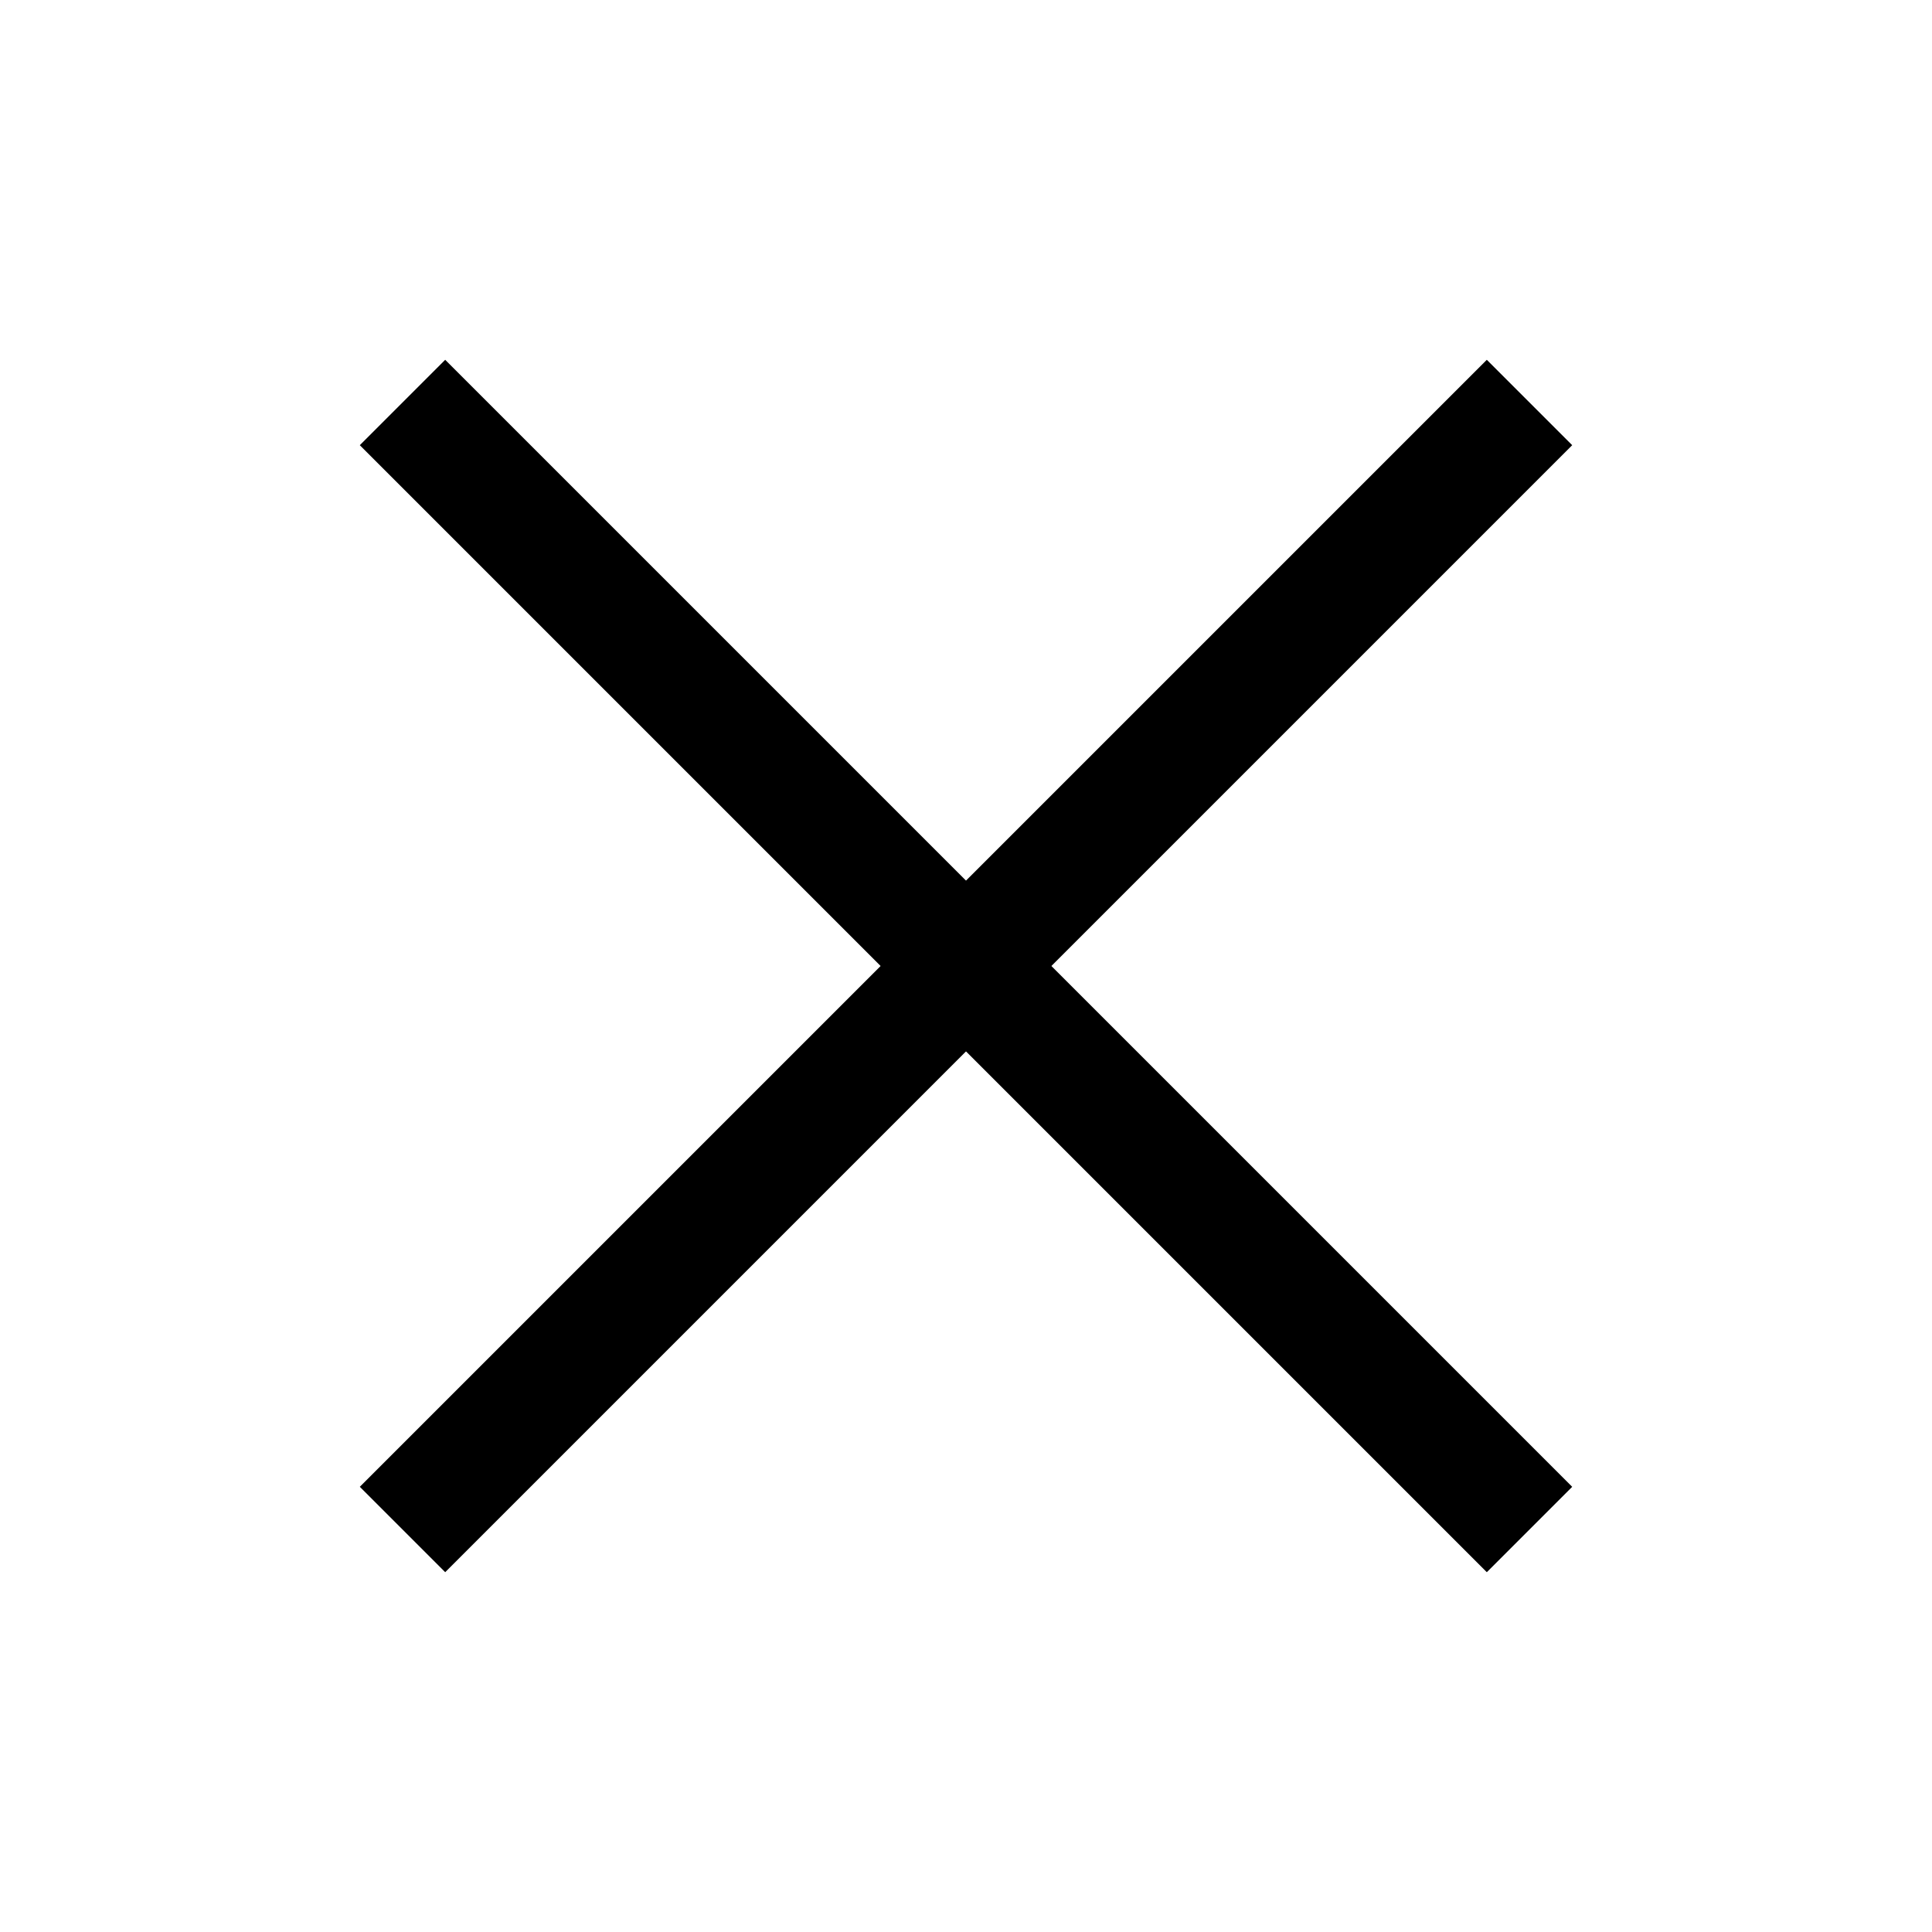
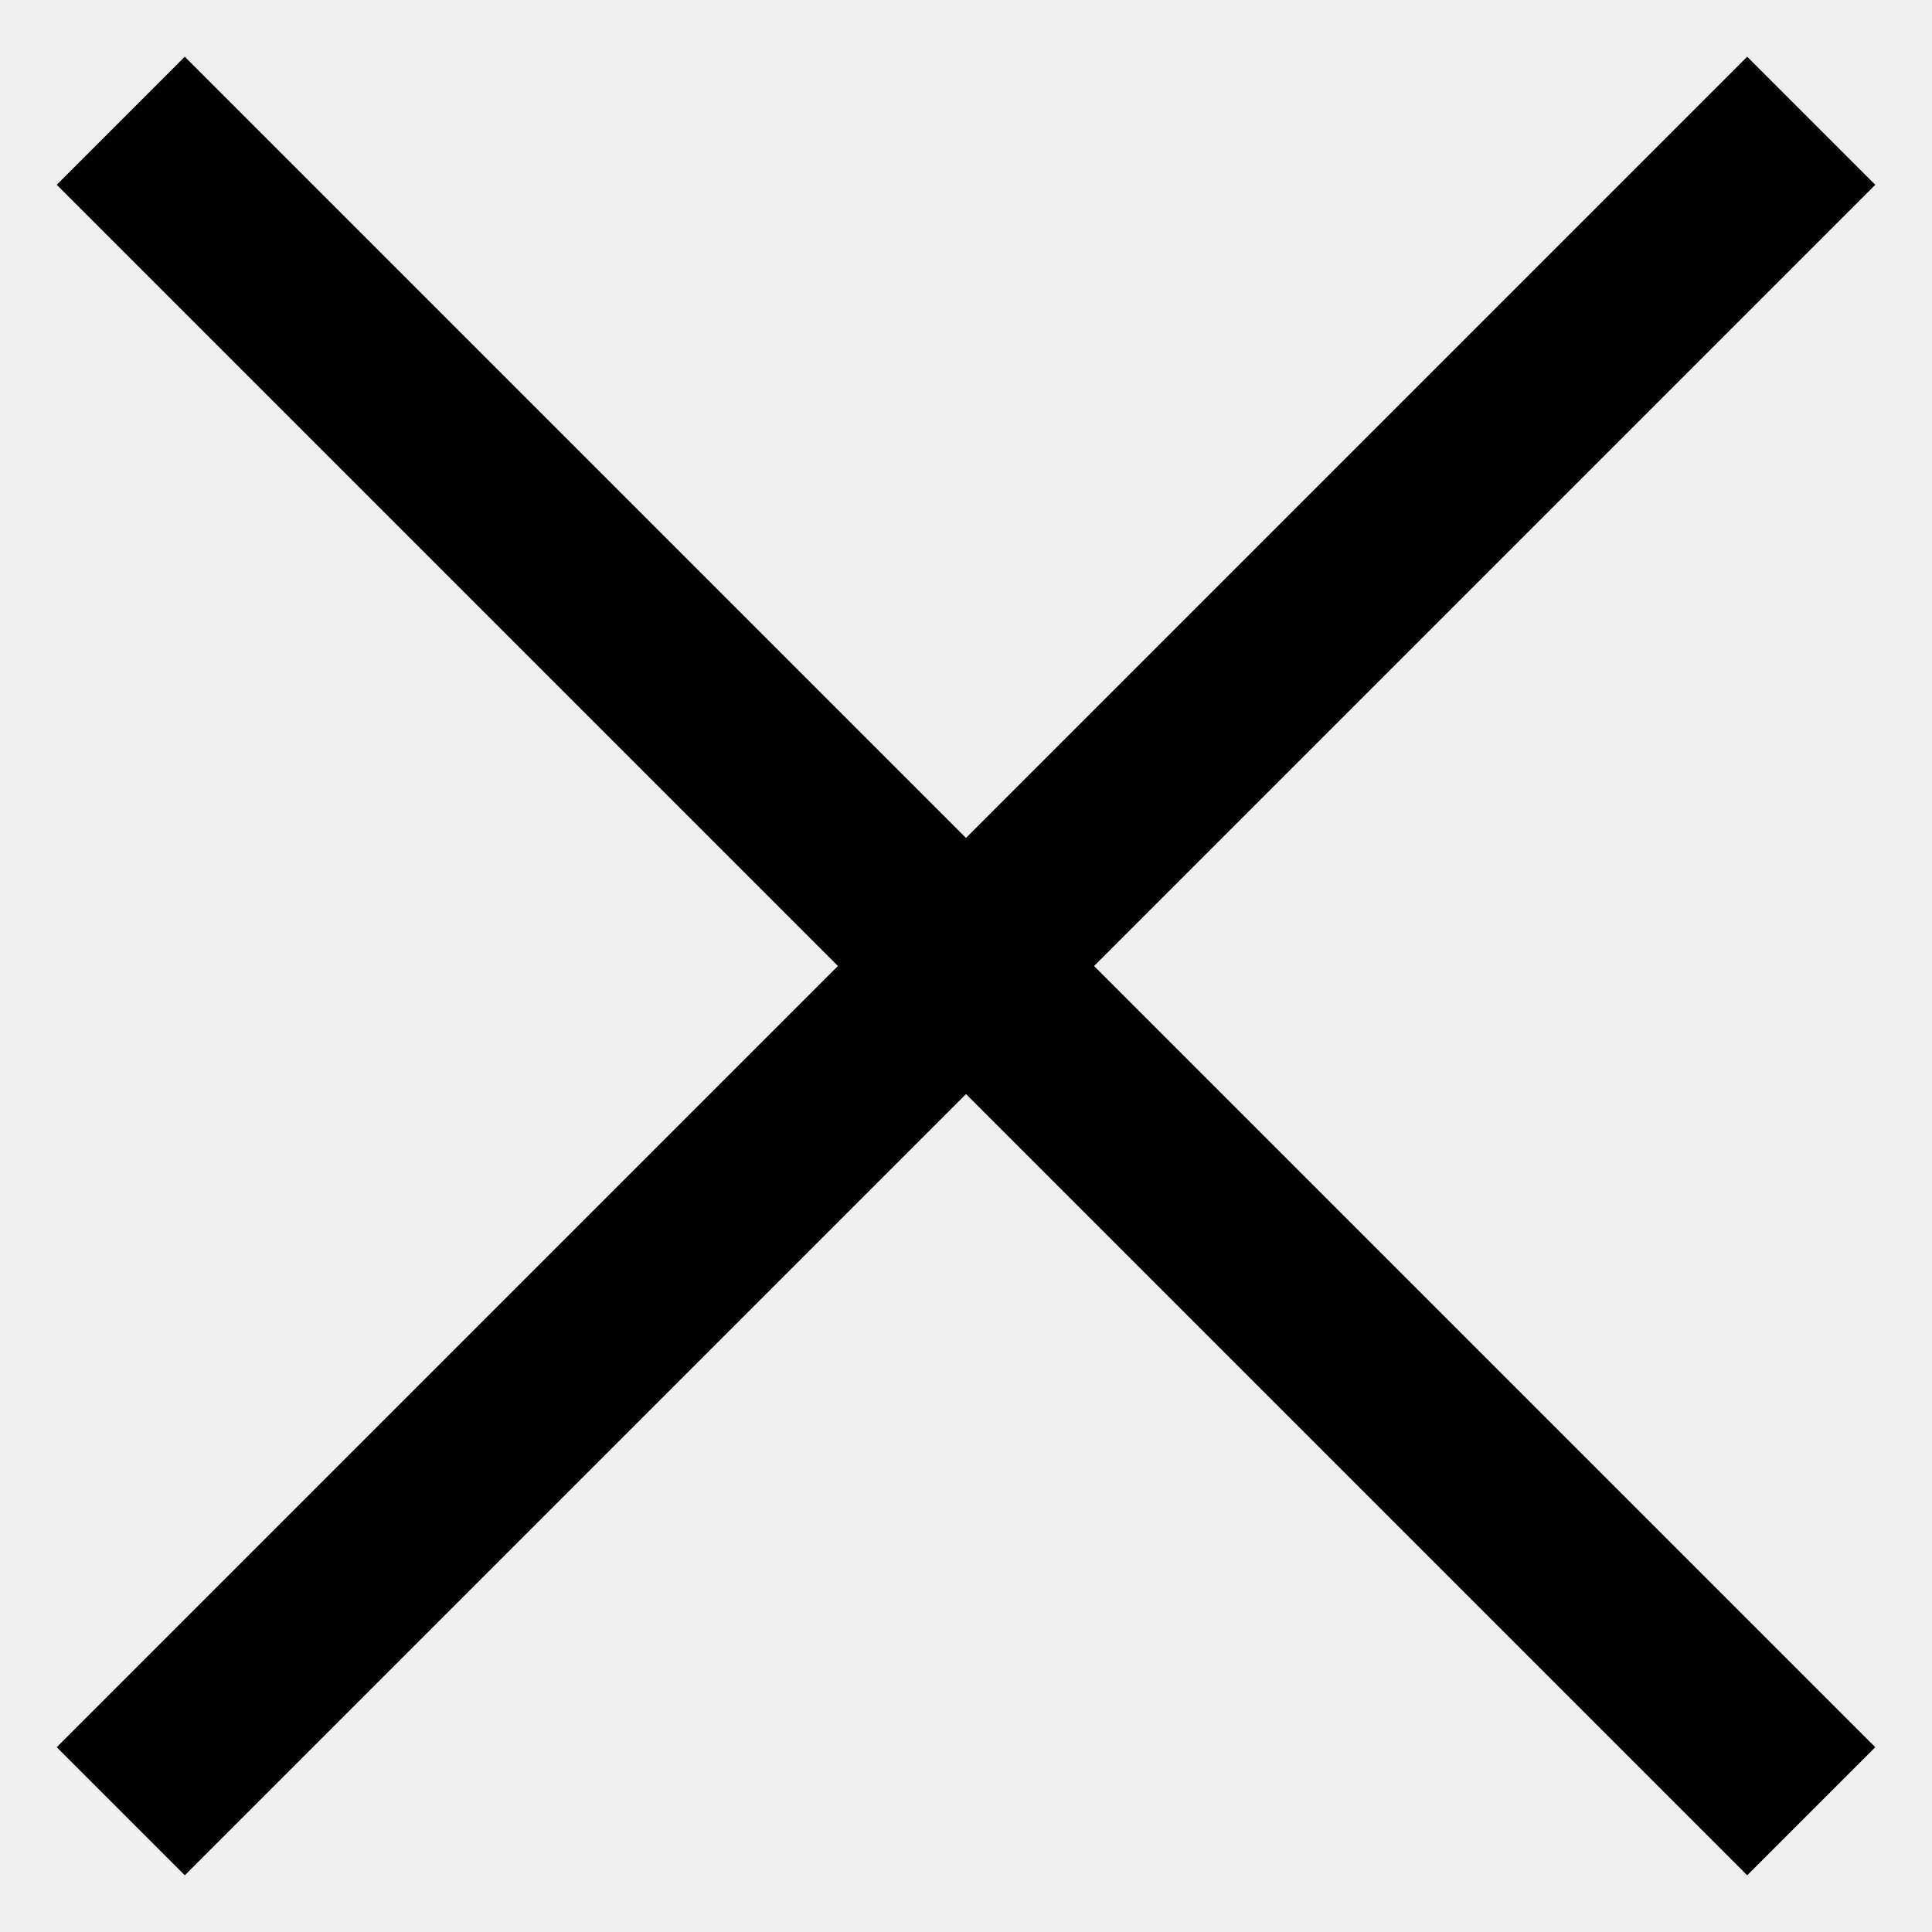
- <svg xmlns="http://www.w3.org/2000/svg" width="24" height="24">
-   <defs>
-     <style>
-             .cls-2{fill:none;stroke:#000;stroke-width:1.5px}
-         </style>
-   </defs>
-   <g id="그룹_457243" data-name="그룹 457243" transform="translate(-1000 -40)">
-     <path id="패스_843709" data-name="패스 843709" d="M0 0h24v24H0z" transform="translate(1000 40)" style="fill:#fff" />
-     <g id="그룹_457242" data-name="그룹 457242" transform="translate(-.166 1.834)">
-       <path id="선_281" data-name="선 281" class="cls-2" transform="translate(1005.166 43.166)" d="m0 0 14 14" />
-       <path id="선_282" data-name="선 282" class="cls-2" transform="translate(1005.166 43.166)" d="M0 14 14 0" />
-     </g>
-   </g>
+ <svg xmlns="http://www.w3.org/2000/svg" width="16" height="16" viewBox="0 0 16 16" fill="none">
+   <path d="M1 1L15 15" stroke="black" stroke-width="1.5" />
+   <path d="M1 15L15 1" stroke="black" stroke-width="1.5" />
</svg>
